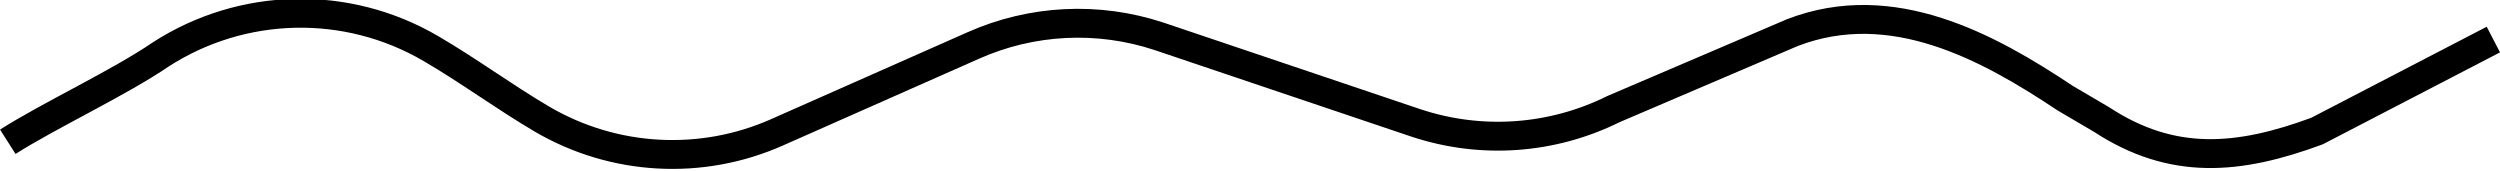
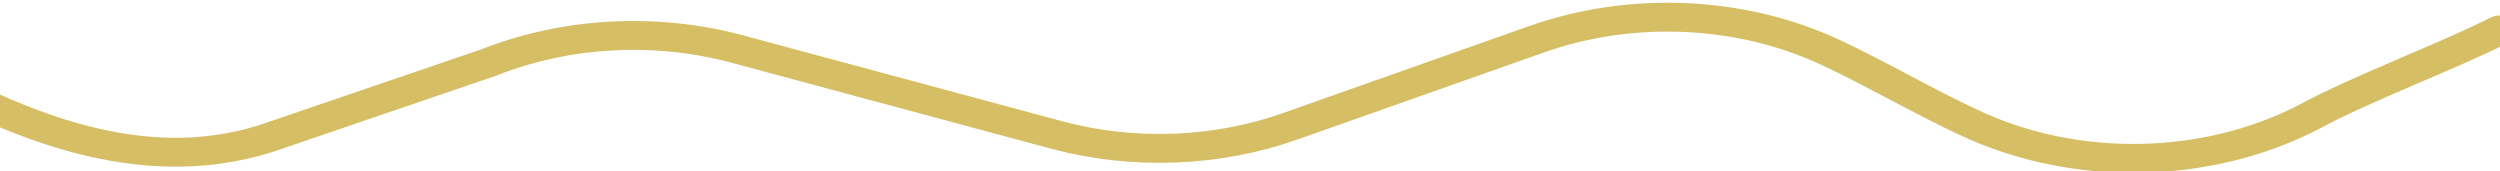
- <svg xmlns="http://www.w3.org/2000/svg" viewBox="0 0 86.59 5.89">
-   <defs>
-     <style>.cls-1{fill:none;stroke:#000;stroke-linejoin:round;}</style>
-   </defs>
-   <g id="Layer_2" data-name="Layer 2">
-     <g id="Layer_2-2" data-name="Layer 2">
-       <path class="cls-1" d="M86.36,1.37,80.25,4.54c-2.71,1-5,1.21-7.46-.4L71.53,3.4c-2.67-1.78-6-3.6-9.45-2.27l-6.2,2.65a9,9,0,0,1-6.83.48l-8.9-3a8.93,8.93,0,0,0-6.45.32l-6.78,3a8.94,8.94,0,0,1-8.14-.45c-1.28-.75-2.57-1.7-3.86-2.45a8.94,8.94,0,0,0-9.36.21C4.14,2.86,1.7,4,.27,4.91" />
+ <svg xmlns="http://www.w3.org/2000/svg" id="eTD0JIFoe2d1" viewBox="0 0 86.59 5.89" shape-rendering="geometricPrecision" text-rendering="geometricPrecision">
+   <style>#eTD0JIFoe2d2_to {animation: eTD0JIFoe2d2_to__to 3000ms linear infinite normal forwards}@keyframes eTD0JIFoe2d2_to__to { 0% {transform: translate(32.66934px,2.945002px)} 3.333% {transform: translate(35.66934px,3.039991px)} 6.667% {transform: translate(38.66934px,2.945002px)} 10% {transform: translate(41.66934px,2.945002px)} 13.333% {transform: translate(44.66934px,2.945002px)} 16.667% {transform: translate(44.66934px,2.85001px)} 100% {transform: translate(44.66934px,2.85001px)}} #eTD0JIFoe2d2_tr {animation: eTD0JIFoe2d2_tr__tr 3000ms linear infinite normal forwards}@keyframes eTD0JIFoe2d2_tr__tr { 0% {transform: rotate(180deg)} 3.333% {transform: rotate(180deg)} 10% {transform: rotate(180deg)} 16.667% {transform: rotate(180.1189deg)} 100% {transform: rotate(180.1189deg)}}</style>
+   <g id="eTD0JIFoe2d2_to" transform="translate(32.66934,2.945002)">
+     <g id="eTD0JIFoe2d2_tr" transform="rotate(180)">
+       <path id="eTD0JIFoe2d2" d="M86.36,1.37L80.25,4.54C77.54,5.54,75.25,5.75,72.79,4.14L71.53,3.4C68.86,1.62,65.53,-0.2,62.08,1.13L55.88,3.78C53.755,4.834,51.301,5.006,49.05,4.26L40.15,1.26C38.035,0.558,35.735,0.672,33.7,1.58L26.92,4.58C24.292,5.748,21.263,5.58,18.78,4.13C17.5,3.38,16.21,2.43,14.92,1.68C12.01,-0.02,8.391,0.061,5.56,1.89C4.14,2.86,1.7,4,0.27,4.91" transform="scale(1.252658,1) translate(-43.315,-3)" paint-order="stroke fill markers" fill="none" stroke="rgb(204,174,61)" stroke-width="1" stroke-opacity="0.79" stroke-linecap="round" stroke-linejoin="round" />
    </g>
  </g>
</svg>
